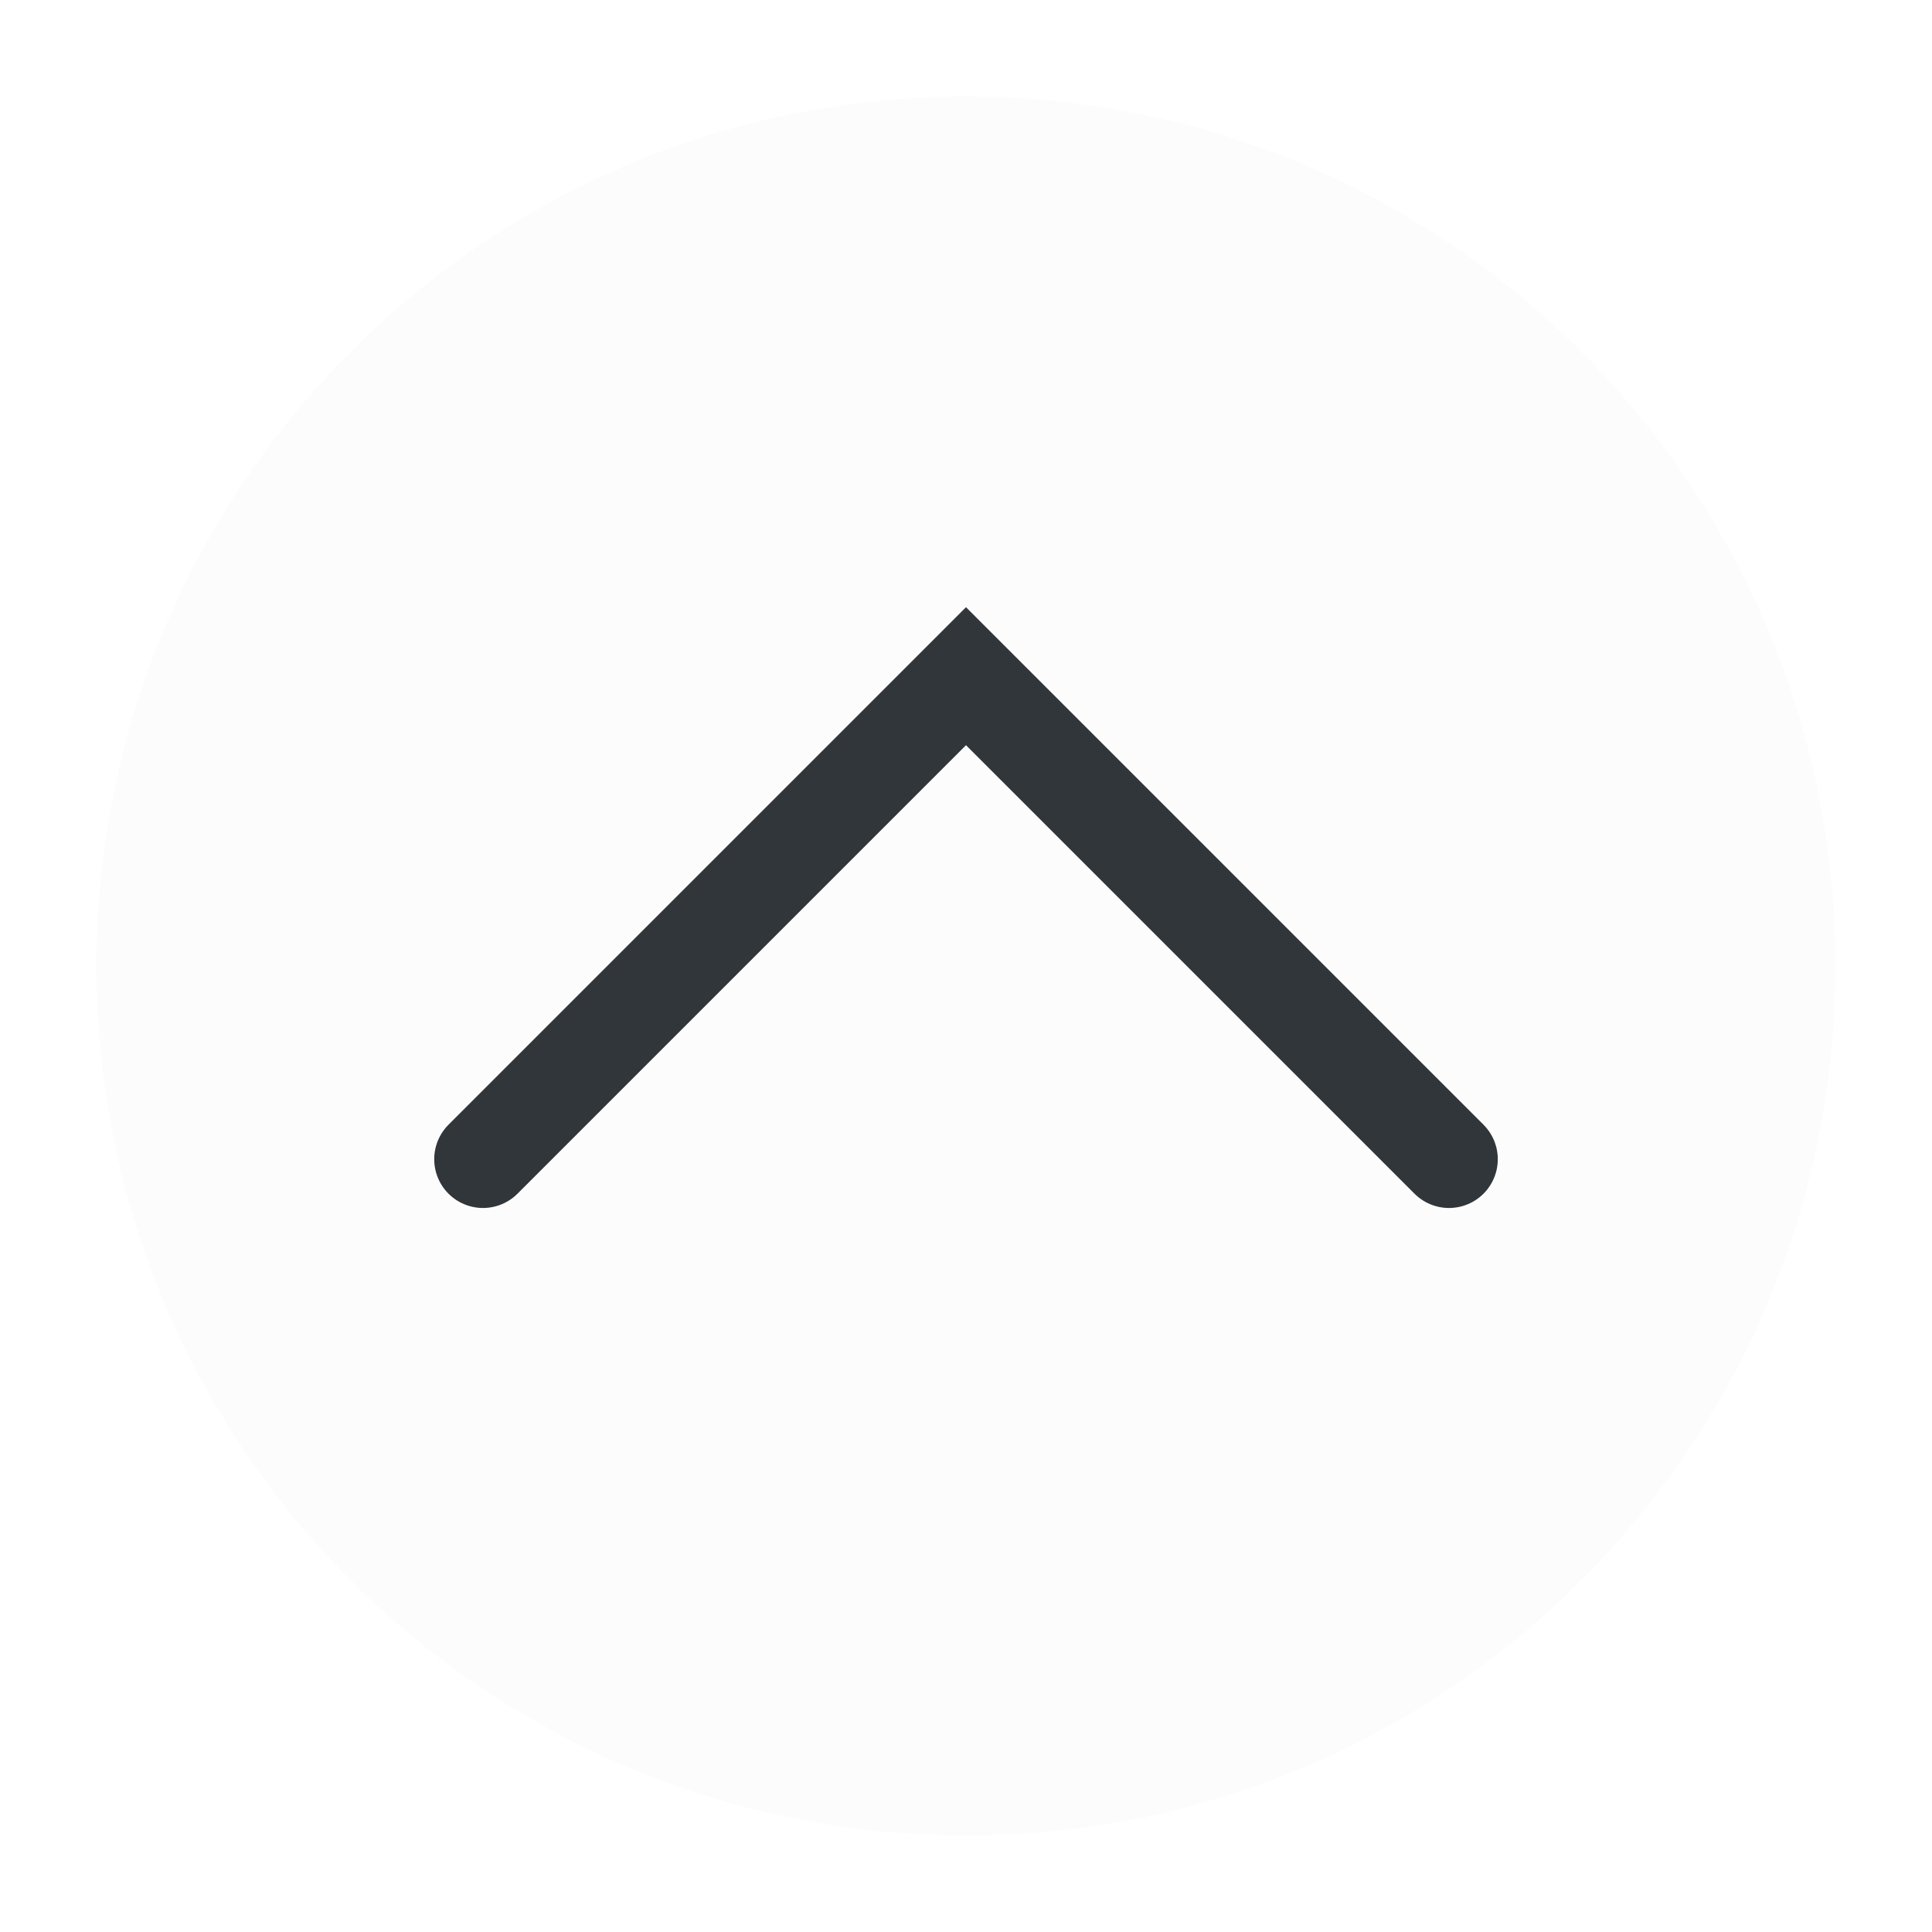
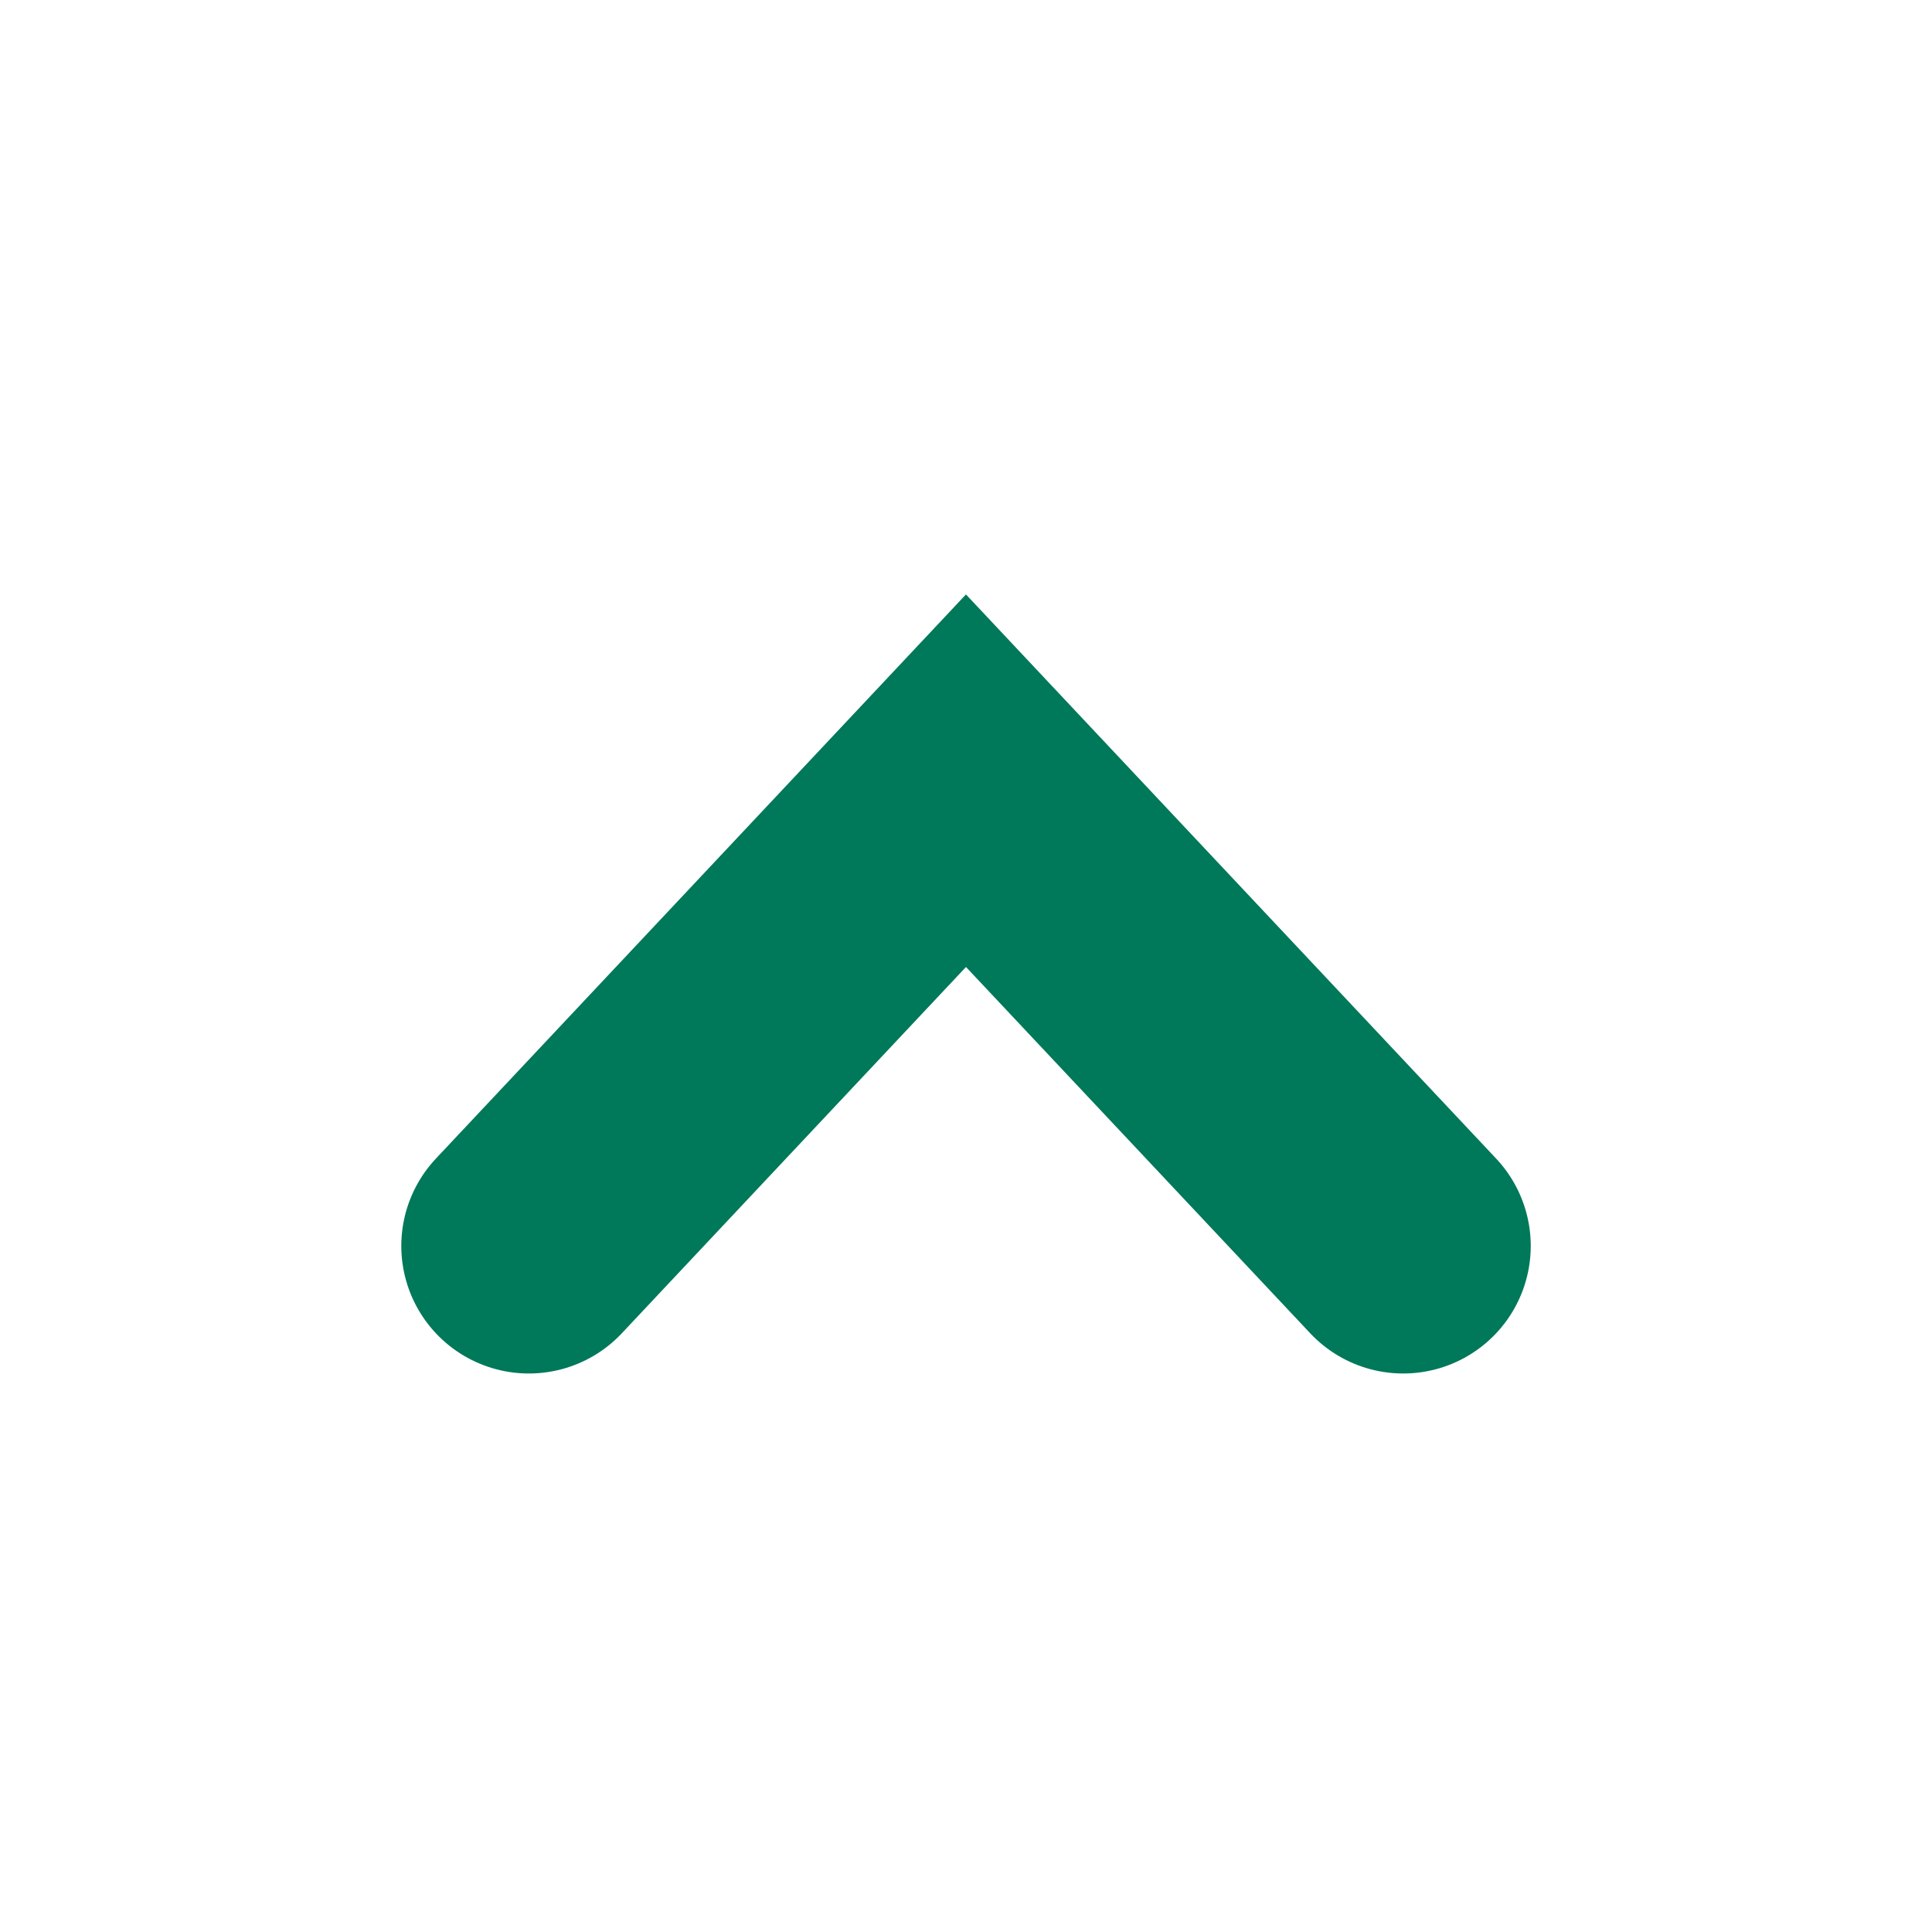
<svg xmlns="http://www.w3.org/2000/svg" viewBox="0 0 50 50" version="1.2" baseProfile="tiny">
  <defs>
</defs>
  <g fill="none" stroke="black" stroke-width="1" fill-rule="evenodd" stroke-linecap="square" stroke-linejoin="bevel">
-     <g fill="#fcfcfc" fill-opacity="1" stroke="none" transform="matrix(2.5,0,0,2.5,2.5,2.5)" font-family="Noto Sans" font-size="10" font-weight="400" font-style="normal">
-       <circle cx="9" cy="9" r="9" />
+     <g fill="#000000" fill-opacity="1" stroke="none" transform="matrix(2.5,0,0,2.5,37.9492,45.4947)" font-family="Noto Sans" font-size="10" font-weight="400" font-style="normal" opacity="0">
+       <rect x="-15.18" y="-18.198" width="20" height="20" />
    </g>
-     <g fill="none" stroke="#31363b" stroke-opacity="1" stroke-width="1.01" stroke-linecap="round" stroke-linejoin="miter" stroke-miterlimit="2" transform="matrix(2.5,0,0,2.5,2.5,2.5)" font-family="Noto Sans" font-size="10" font-weight="400" font-style="normal">
-       <polyline fill="none" vector-effect="none" points="4,11 9,6 14,11 " />
+     <g fill="none" stroke="none" transform="matrix(2.5,0,0,2.5,37.9492,45.4947)" font-family="Noto Sans" font-size="10" font-weight="400" font-style="normal">
+       <path vector-effect="none" fill-rule="nonzero" d="M-9.705,-5.3 L-5.18,-10.116 L-0.654,-5.3" />
+     </g>
+     <g fill="none" stroke="#00785a" stroke-opacity="1" stroke-width="2.641" stroke-linecap="round" stroke-linejoin="miter" stroke-miterlimit="4" transform="matrix(2.5,0,0,2.5,37.9492,45.4947)" font-family="Noto Sans" font-size="10" font-weight="400" font-style="normal">
+       <path vector-effect="none" fill-rule="nonzero" d="M-9.705,-5.3 L-5.18,-10.116 L-0.654,-5.3" />
    </g>
    <g fill="none" stroke="#000000" stroke-opacity="1" stroke-width="1" stroke-linecap="square" stroke-linejoin="bevel" transform="matrix(1,0,0,1,0,0)" font-family="Noto Sans" font-size="10" font-weight="400" font-style="normal">
</g>
  </g>
</svg>
